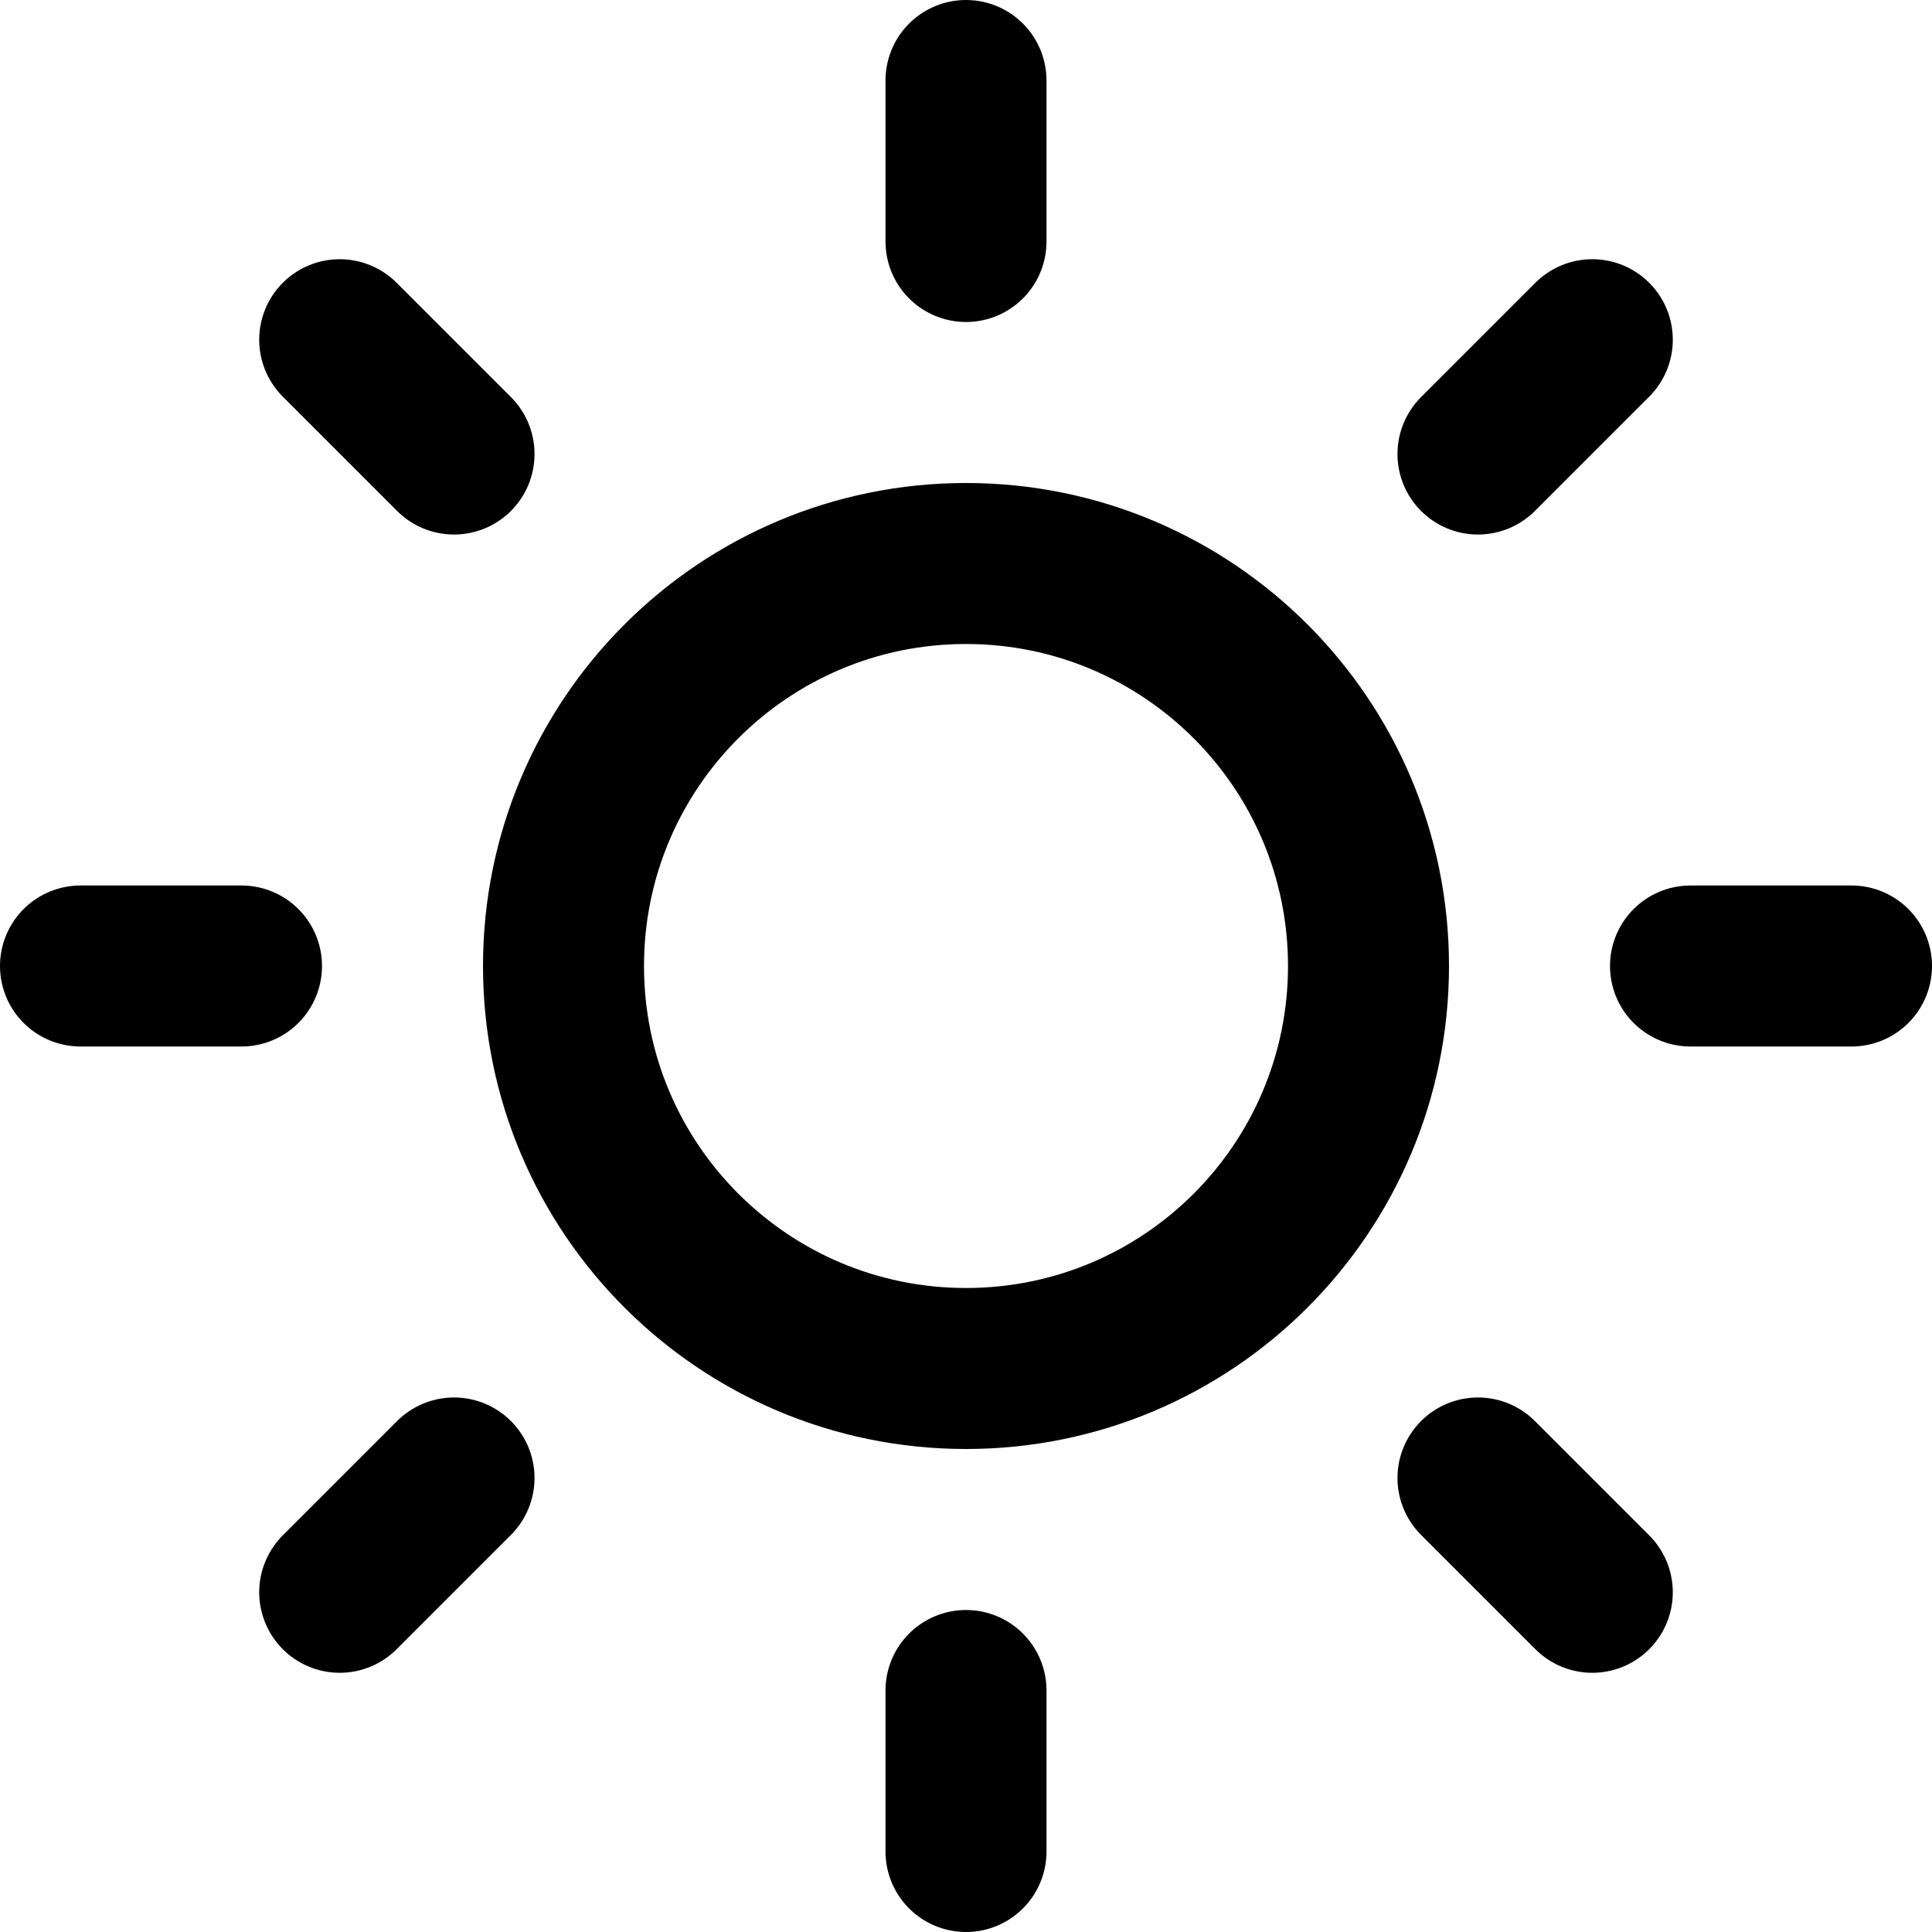
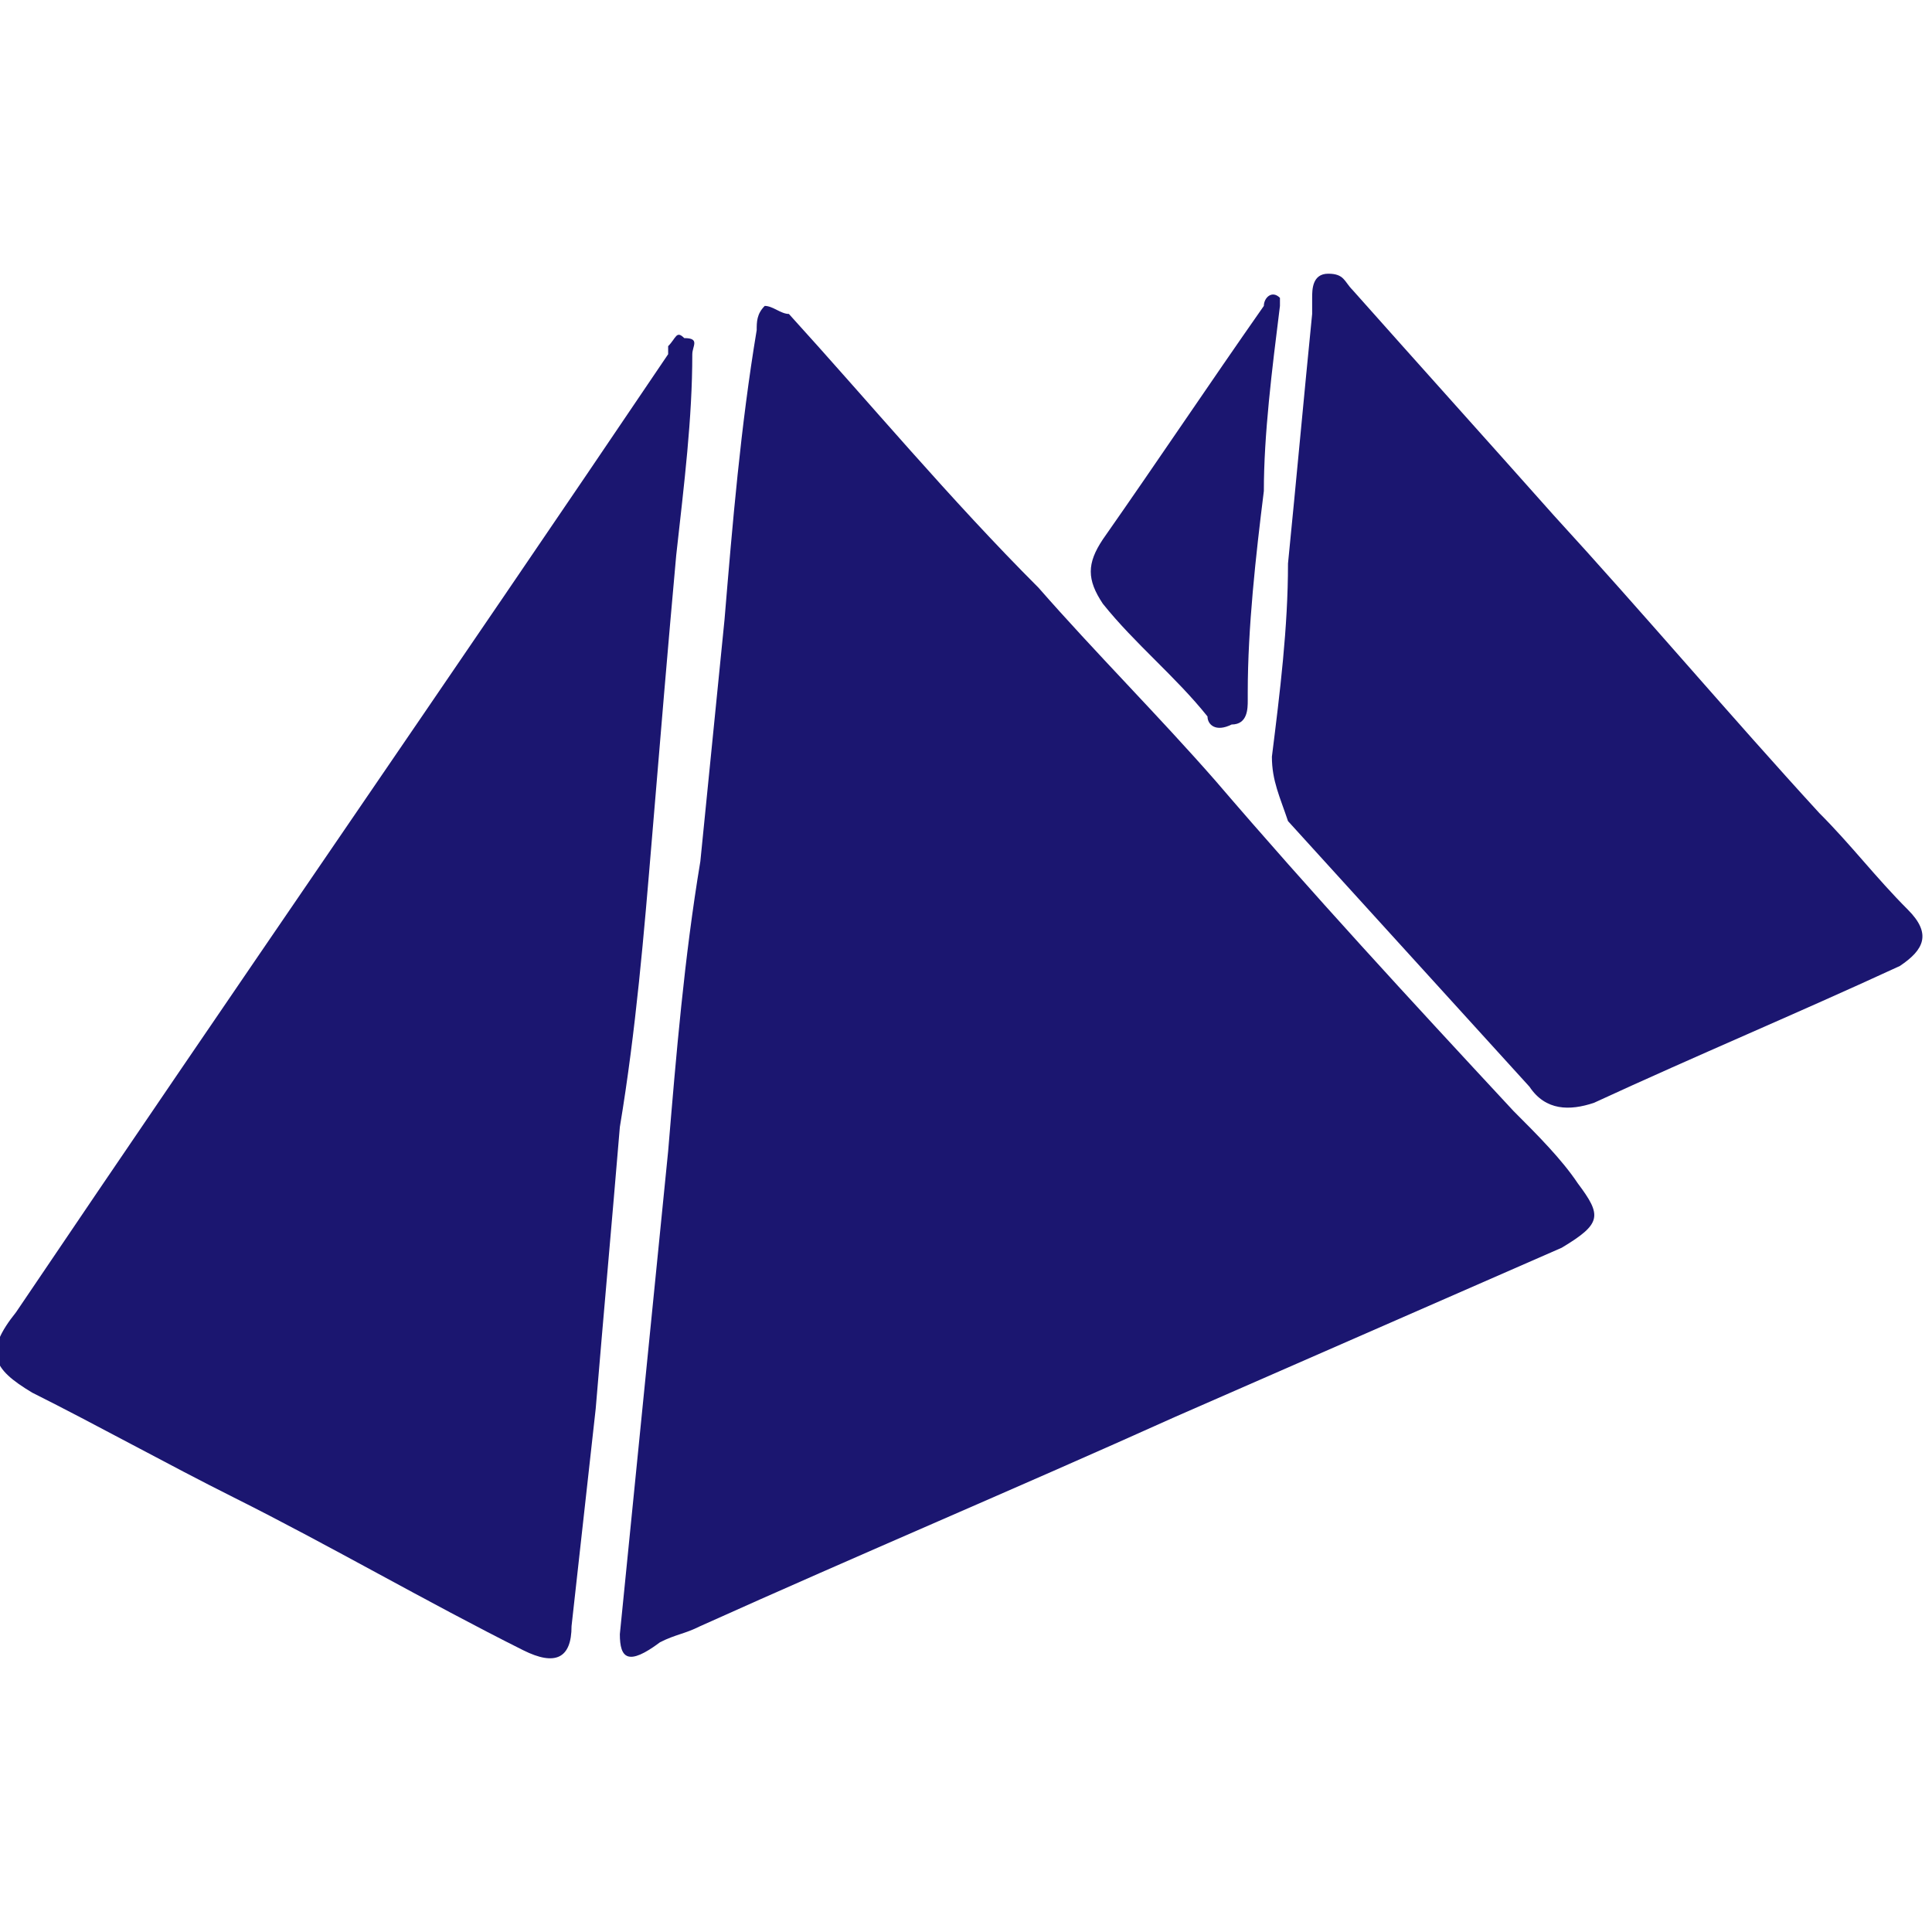
- <svg xmlns="http://www.w3.org/2000/svg" width="24" height="24" viewBox="0 0 24 24" fill="none" stroke="currentColor" stroke-width="2" stroke-linecap="round" stroke-linejoin="round" class="feather feather-sun">
-   <circle cx="12" cy="12" r="5" />
-   <line x1="12" y1="1" x2="12" y2="3" />
-   <line x1="12" y1="21" x2="12" y2="23" />
-   <line x1="4.22" y1="4.22" x2="5.64" y2="5.64" />
-   <line x1="18.36" y1="18.36" x2="19.78" y2="19.78" />
-   <line x1="1" y1="12" x2="3" y2="12" />
-   <line x1="21" y1="12" x2="23" y2="12" />
-   <line x1="4.22" y1="19.78" x2="5.64" y2="18.36" />
-   <line x1="18.36" y1="5.64" x2="19.78" y2="4.22" />
+ <svg xmlns="http://www.w3.org/2000/svg" version="1.1" id="图层_1" x="0px" y="0px" viewBox="0 0 24 24" style="enable-background:new 0 0 24 24;" xml:space="preserve">
+   <style type="text/css">
+ 	.st0{fill:#1B1670;}
+ </style>
+   <g>
+     <path class="st0" d="M7.7,20.3c0.1-1,0.2-2,0.3-3c0.1-1,0.2-2,0.3-3c0.1-1.2,0.2-2.4,0.4-3.6c0.1-1,0.2-2,0.3-3   c0.1-1.2,0.2-2.4,0.4-3.6c0-0.1,0-0.2,0.1-0.3c0.1,0,0.2,0.1,0.3,0.1c1,1.1,2,2.3,3.1,3.4c0.7,0.8,1.5,1.6,2.2,2.4   c1.2,1.4,2.4,2.7,3.7,4.1c0.3,0.3,0.6,0.6,0.8,0.9c0.3,0.4,0.3,0.5-0.2,0.8c-1.6,0.7-3.2,1.4-4.8,2.1c-2,0.9-3.9,1.7-5.9,2.6   c-0.2,0.1-0.3,0.1-0.5,0.2C7.8,20.7,7.7,20.6,7.7,20.3z" />
+     <path class="st0" d="M8.6,4.4C8.6,5.2,8.5,6,8.4,6.9C8.3,8,8.2,9.2,8.1,10.4c-0.1,1.2-0.2,2.4-0.4,3.6c-0.1,1.2-0.2,2.3-0.3,3.5   c-0.1,0.9-0.2,1.8-0.3,2.7c0,0.4-0.2,0.5-0.6,0.3c-1.2-0.6-2.4-1.3-3.6-1.9c-0.8-0.4-1.7-0.9-2.5-1.3c-0.5-0.3-0.6-0.5-0.2-1   c2.7-4,5.4-7.9,8.1-11.9c0,0,0,0,0-0.1c0.1-0.1,0.1-0.2,0.2-0.1C8.7,4.2,8.6,4.3,8.6,4.4z" />
+     <path class="st0" d="M15.8,9.4C15.9,8.6,16,7.8,16,7c0.1-1,0.2-2.1,0.3-3.1c0-0.1,0-0.1,0-0.2c0-0.1,0-0.3,0.2-0.3   c0.2,0,0.2,0.1,0.3,0.2c0.8,0.9,1.7,1.9,2.5,2.8c1.1,1.2,2.2,2.5,3.3,3.7c0.4,0.4,0.7,0.8,1.1,1.2c0.3,0.3,0.2,0.5-0.1,0.7   c-1.3,0.6-2.5,1.1-3.8,1.7c-0.3,0.1-0.6,0.1-0.8-0.2c-1-1.1-2-2.2-3-3.3C15.9,9.9,15.8,9.7,15.8,9.4z" />
+     <path class="st0" d="M15.9,3.8c-0.1,0.8-0.2,1.6-0.2,2.3c-0.1,0.8-0.2,1.7-0.2,2.5c0,0,0,0.1,0,0.1c0,0.1,0,0.3-0.2,0.3   C15.1,9.1,15,9,15,8.9c-0.4-0.5-0.9-0.9-1.3-1.4c-0.2-0.3-0.2-0.5,0-0.8c0.7-1,1.3-1.9,2-2.9c0-0.1,0.1-0.2,0.2-0.1   C15.9,3.6,15.9,3.7,15.9,3.8z" />
+   </g>
</svg>
